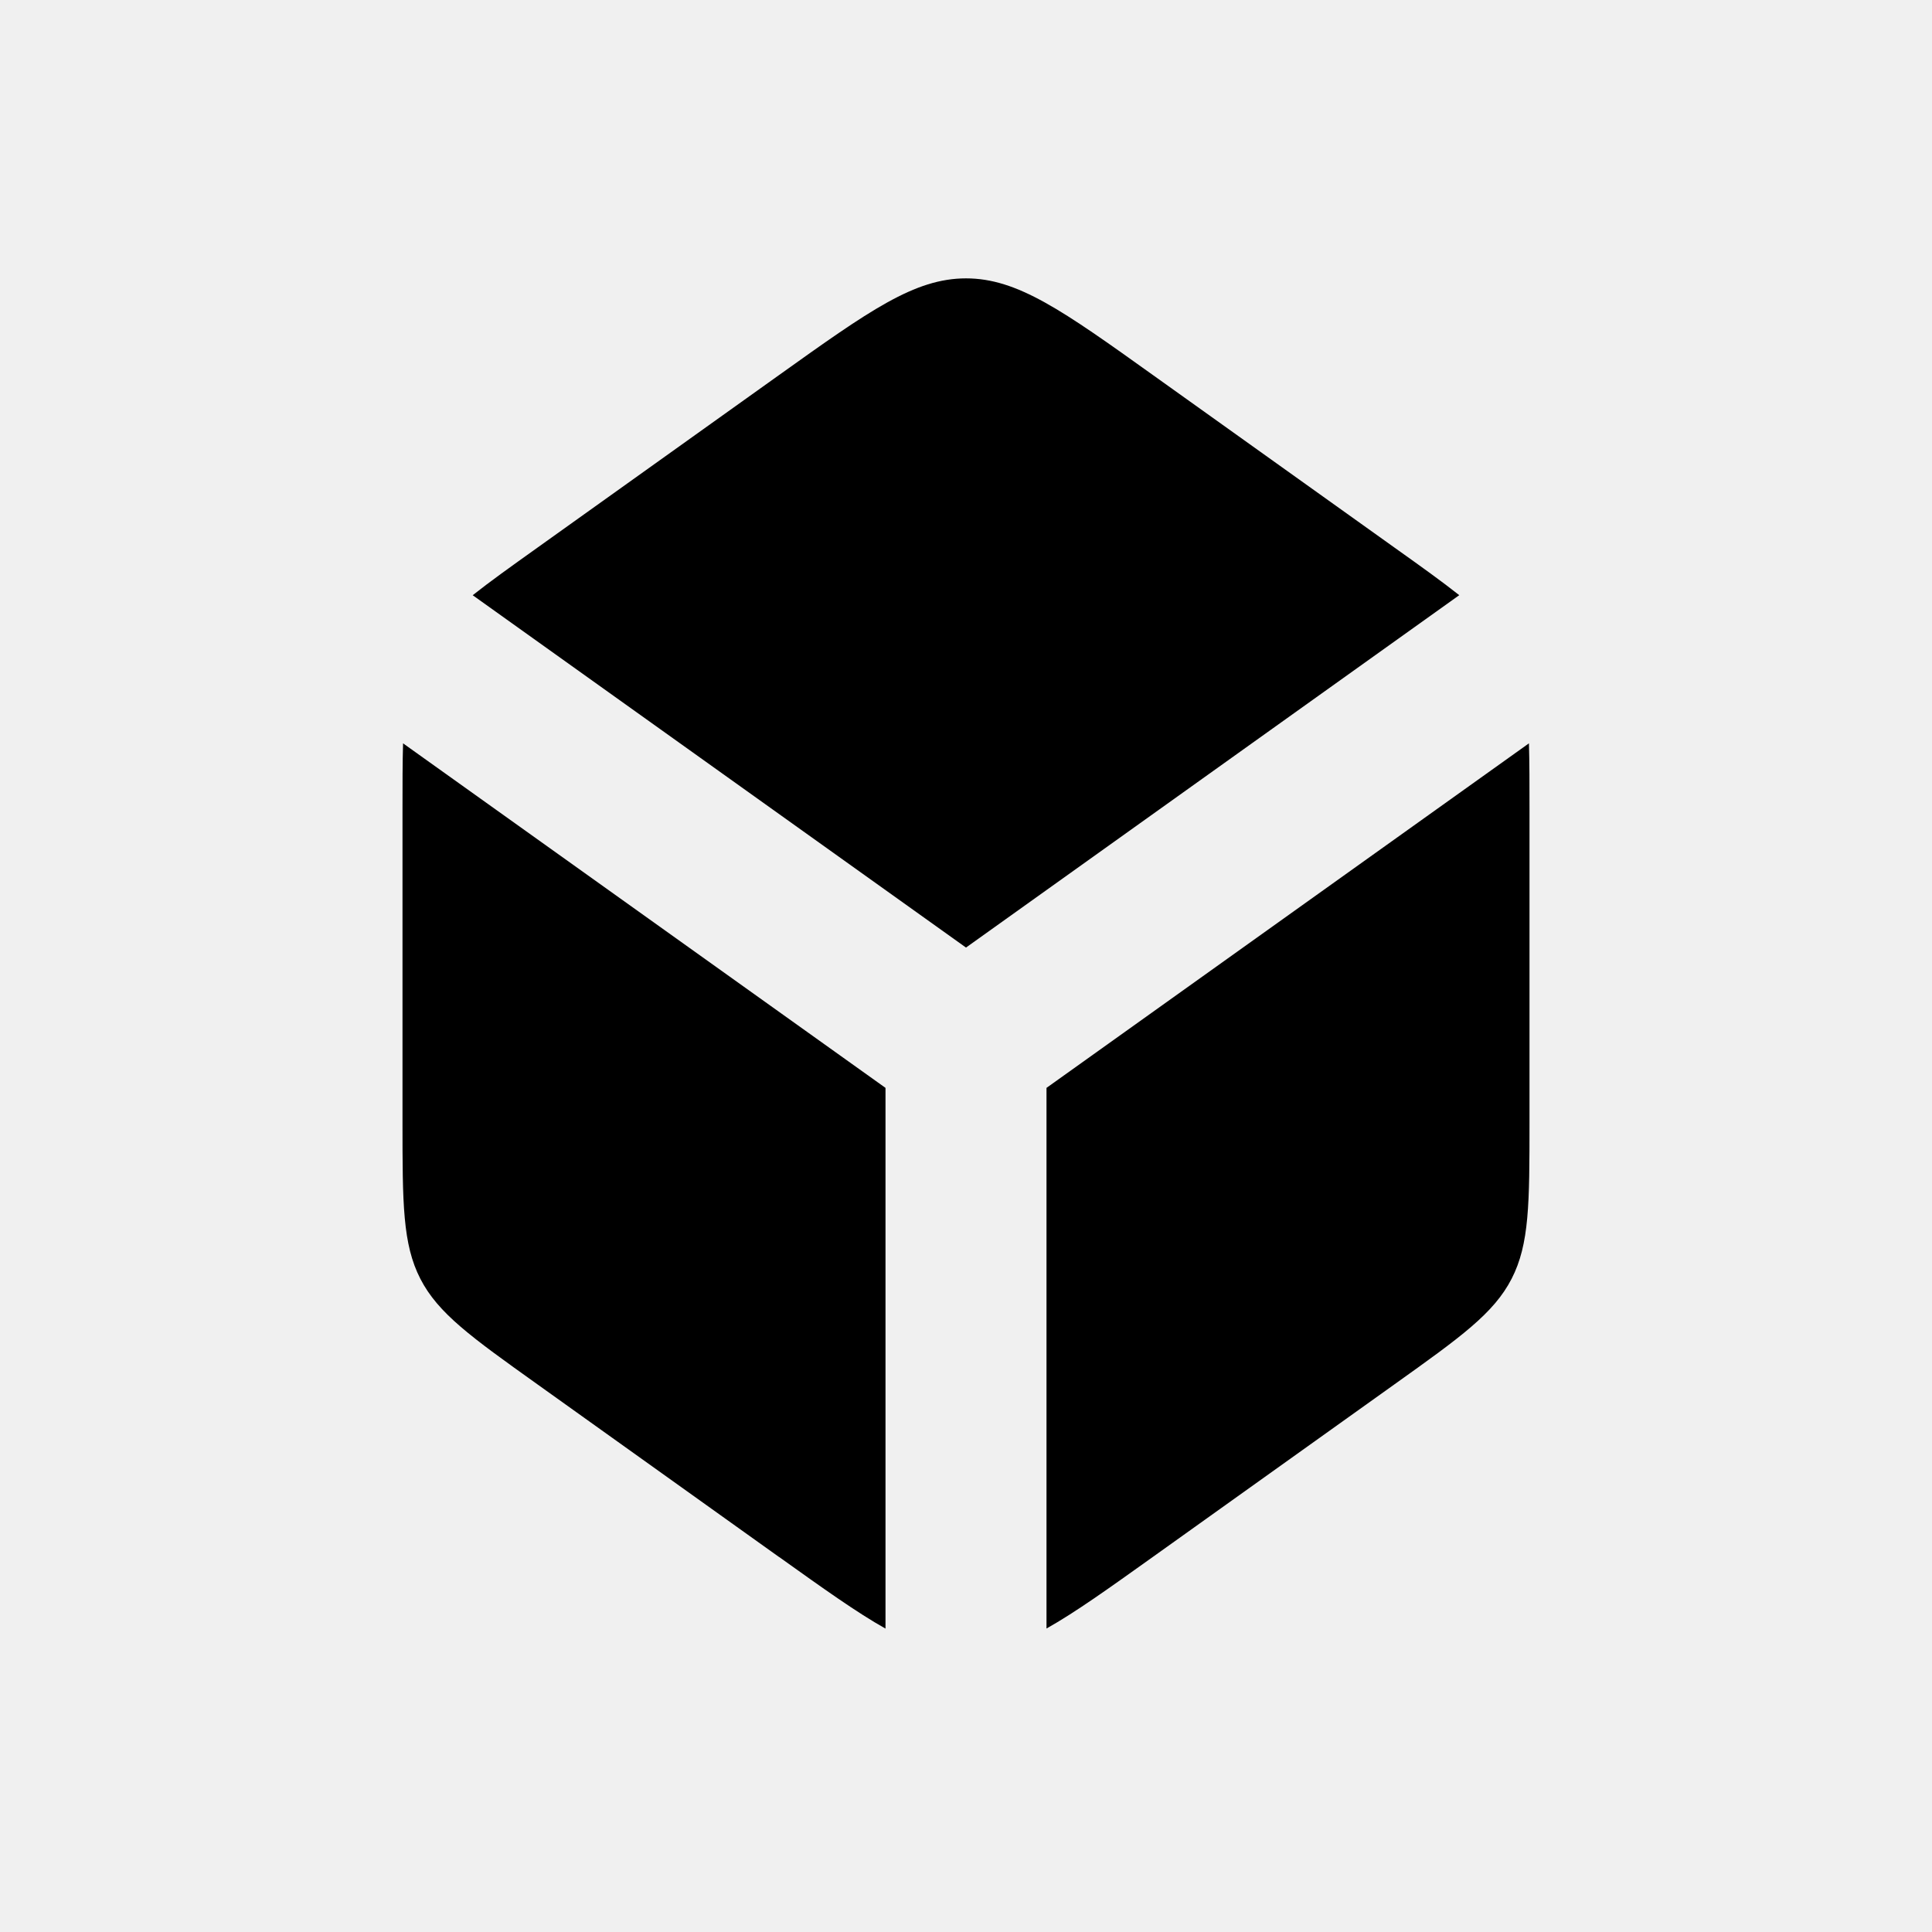
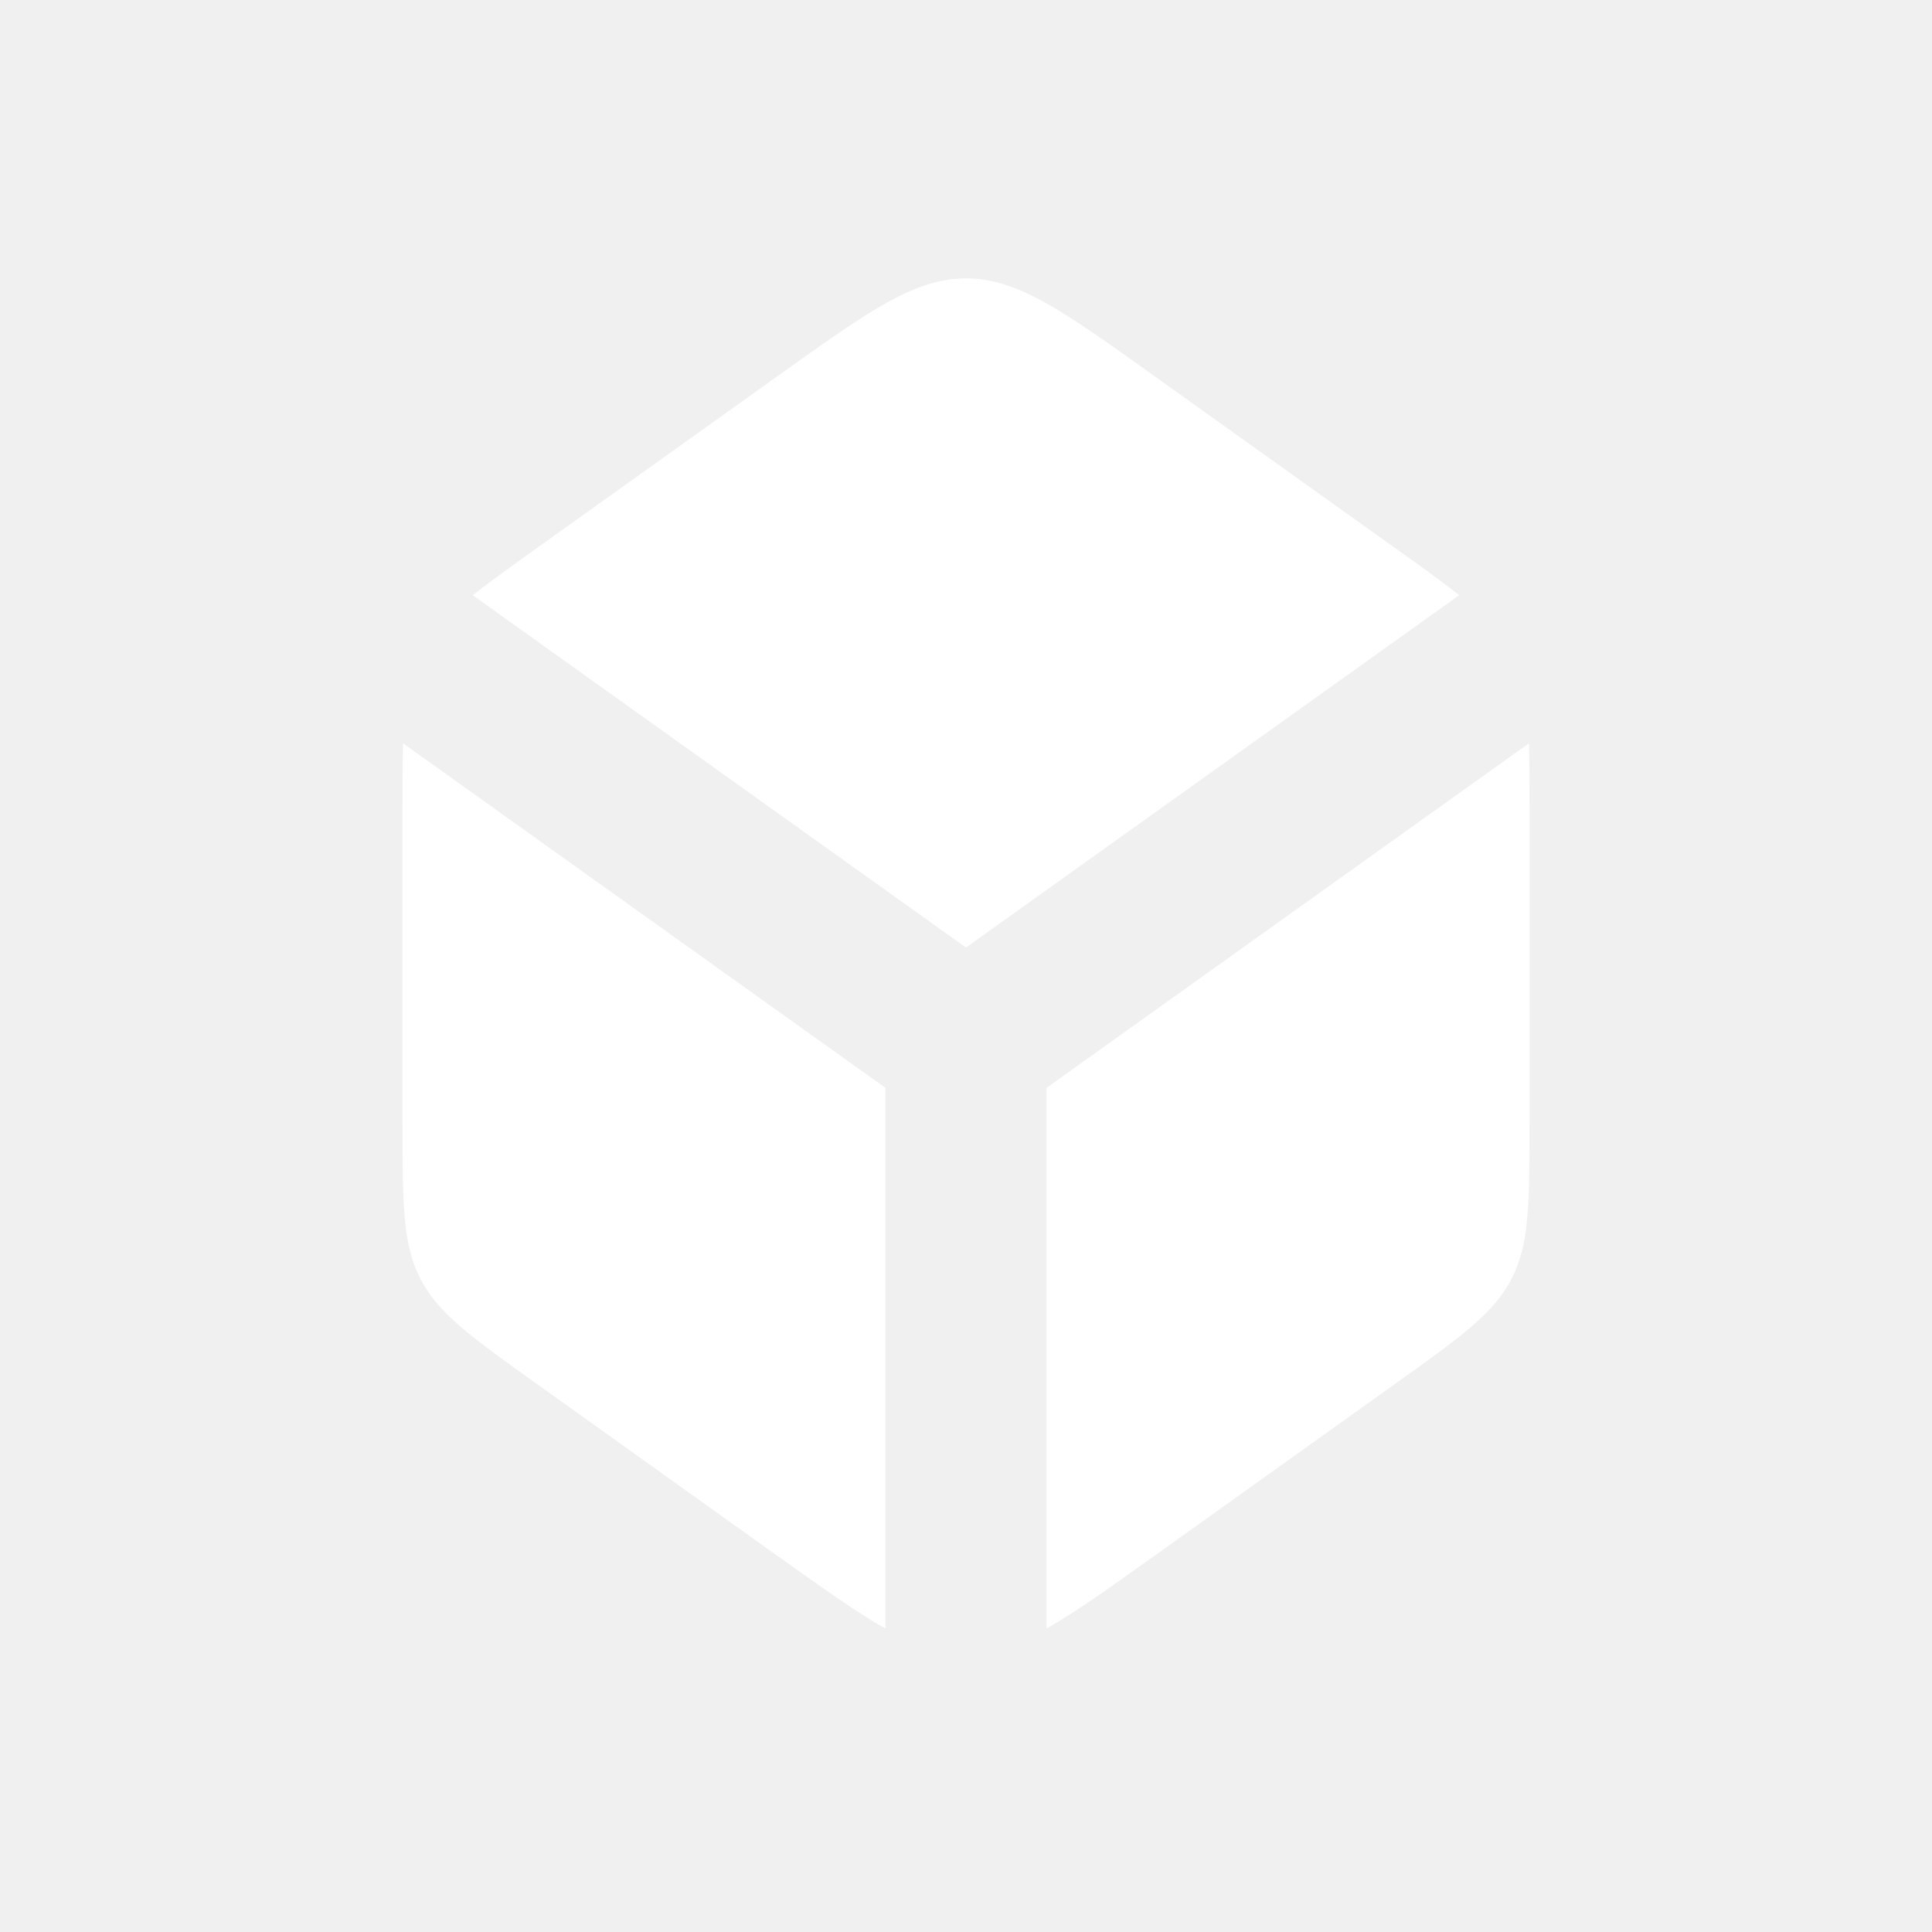
<svg xmlns="http://www.w3.org/2000/svg" width="1em" height="1em" viewBox="0 0 24 24">
-   <path fill="currentColor" fill-rule="evenodd" d="m9.675 19.34l-3-2.144c-.821-.586-1.232-.88-1.453-1.31S5 14.95 5 13.942v-3.883c0-.322 0-.592.007-.825L11 13.514v6.717c-.357-.2-.773-.498-1.325-.892M13 20.23c.357-.2.773-.498 1.325-.892l3-2.143c.821-.586 1.232-.88 1.453-1.31S19 14.95 19 13.942v-3.883c0-.322 0-.592-.007-.825L13 13.514zm5.128-12.837L12 11.771L5.872 7.394c.212-.168.475-.356.803-.59l3-2.143C10.798 3.859 11.36 3.458 12 3.458s1.202.4 2.325 1.203l3 2.143c.329.234.591.422.803.59" clip-rule="evenodd" />
+   <path fill="#ffffff" fill-rule="evenodd" d="m9.675 19.34l-3-2.144c-.821-.586-1.232-.88-1.453-1.31S5 14.95 5 13.942v-3.883c0-.322 0-.592.007-.825L11 13.514v6.717c-.357-.2-.773-.498-1.325-.892M13 20.23c.357-.2.773-.498 1.325-.892l3-2.143c.821-.586 1.232-.88 1.453-1.31S19 14.95 19 13.942v-3.883c0-.322 0-.592-.007-.825L13 13.514zm5.128-12.837L12 11.771L5.872 7.394c.212-.168.475-.356.803-.59l3-2.143C10.798 3.859 11.36 3.458 12 3.458s1.202.4 2.325 1.203l3 2.143c.329.234.591.422.803.59" clip-rule="evenodd" />
</svg>
